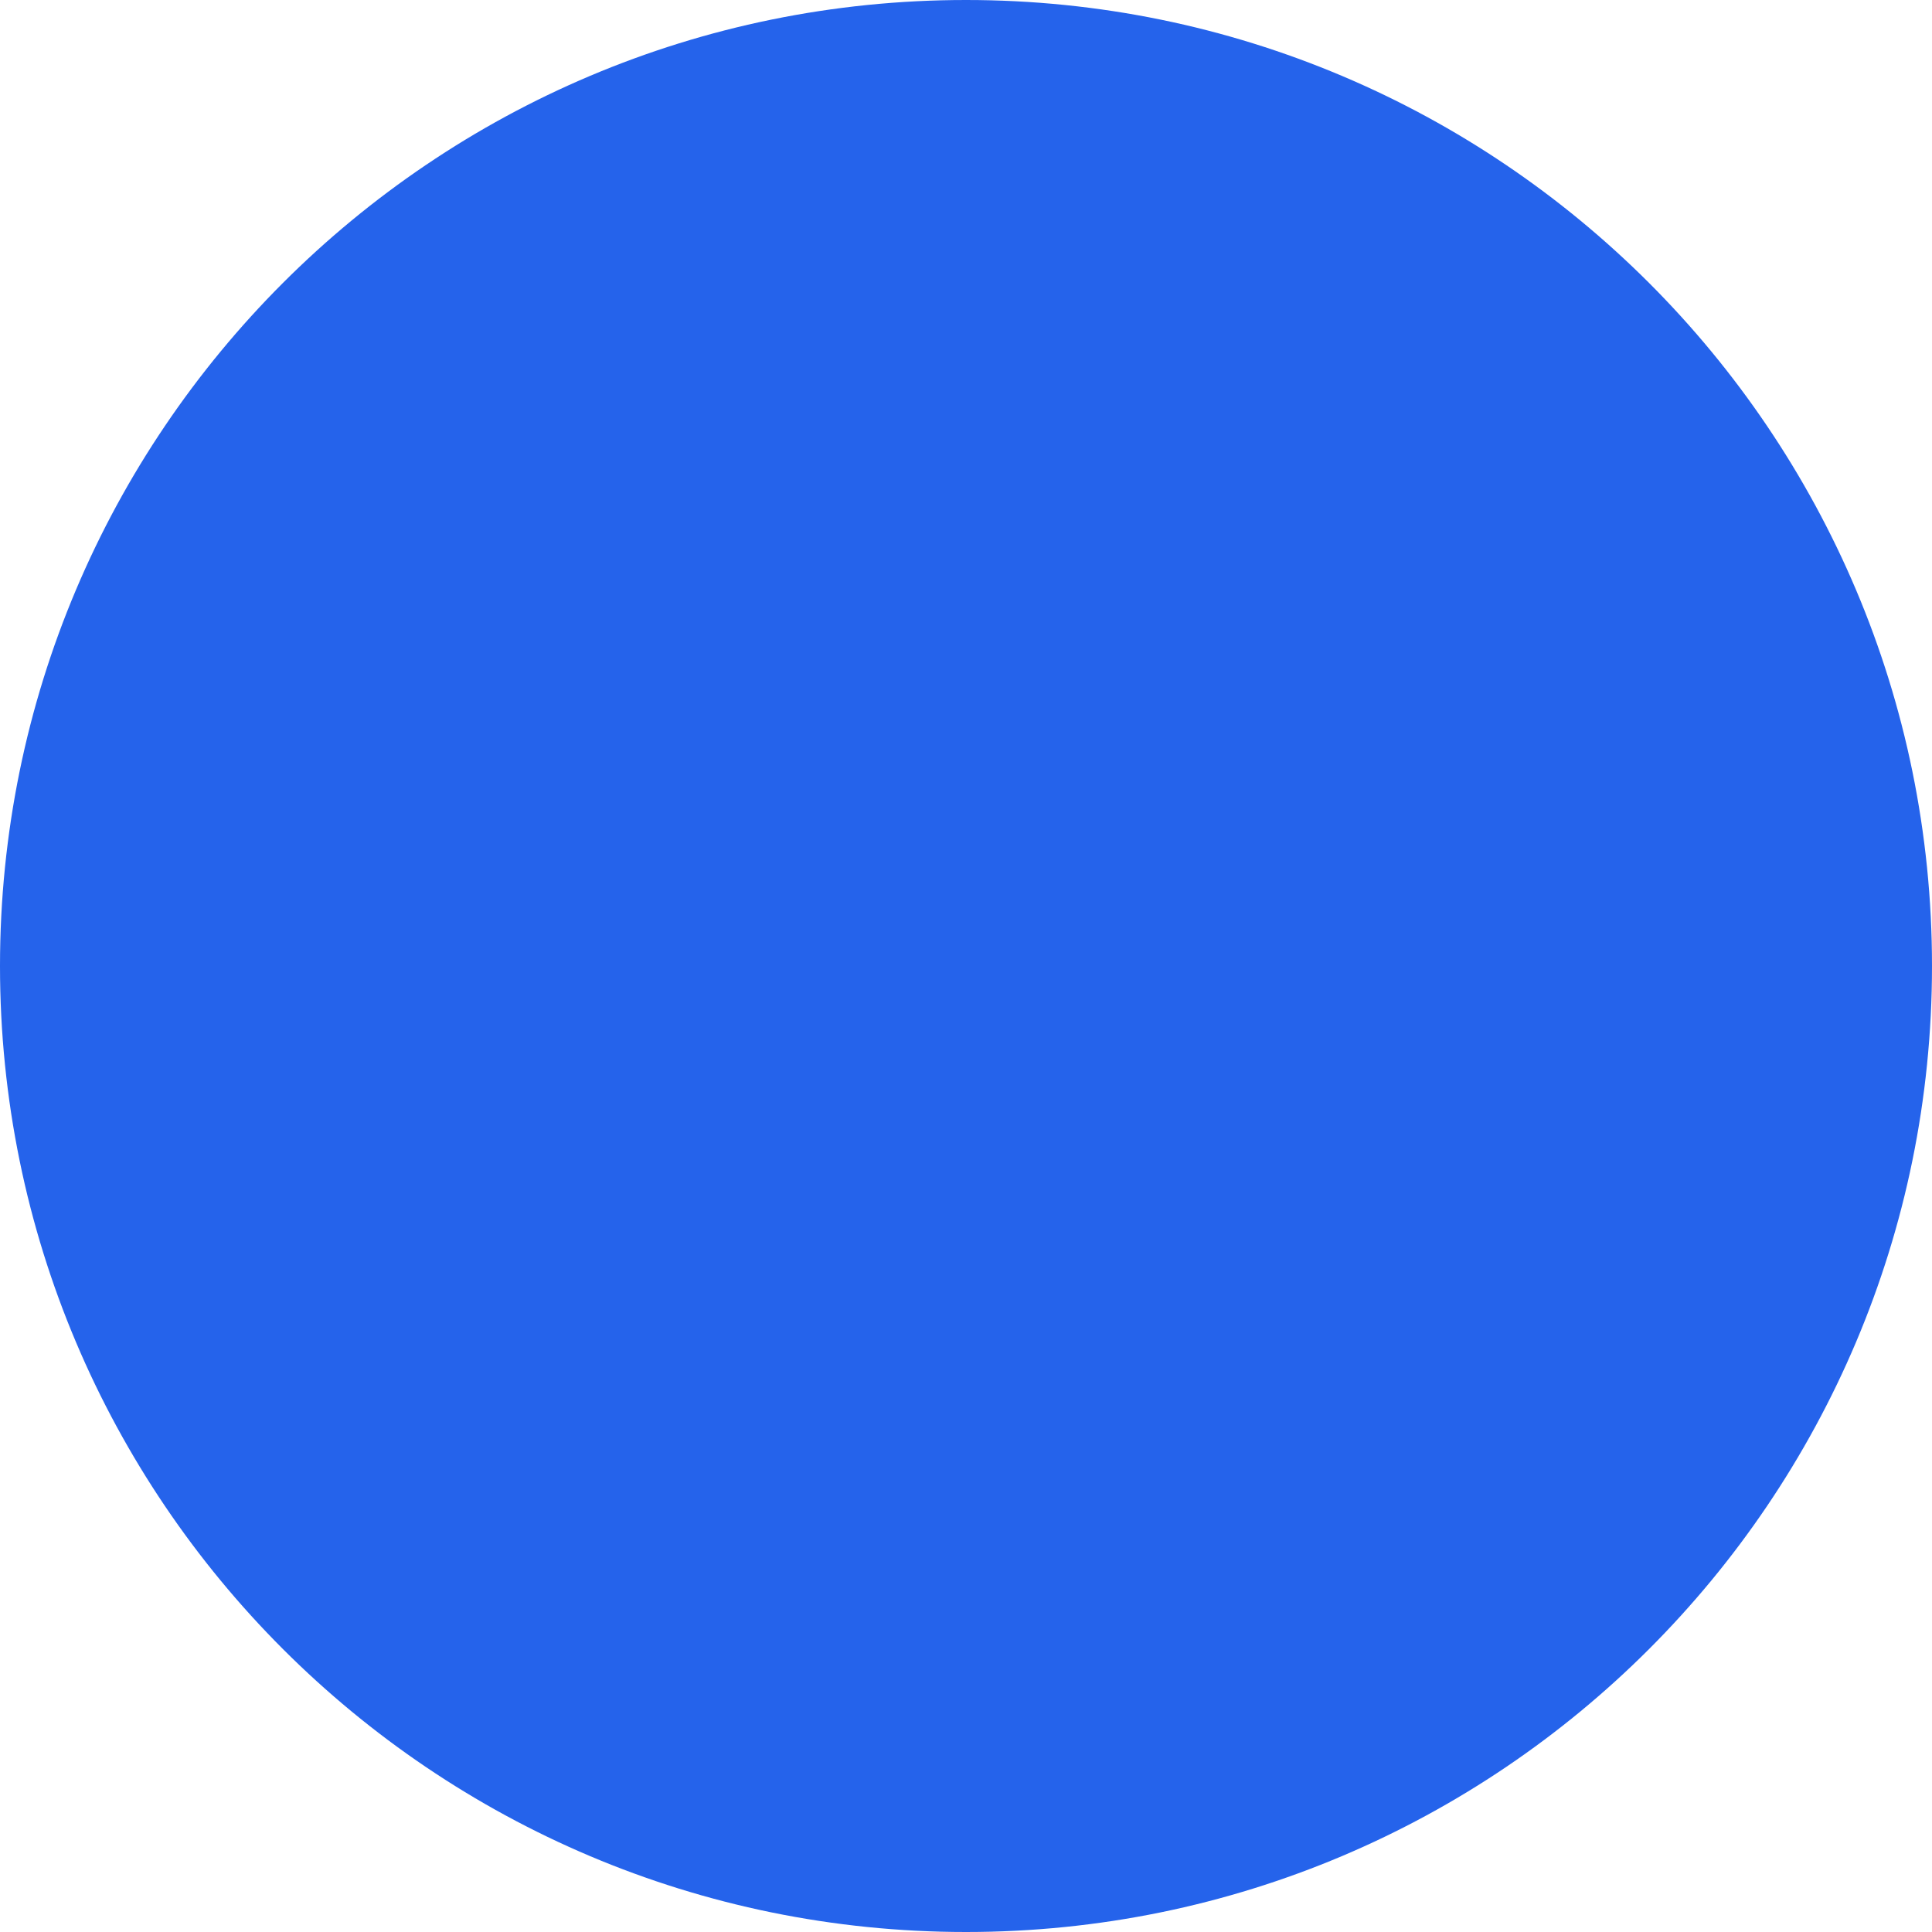
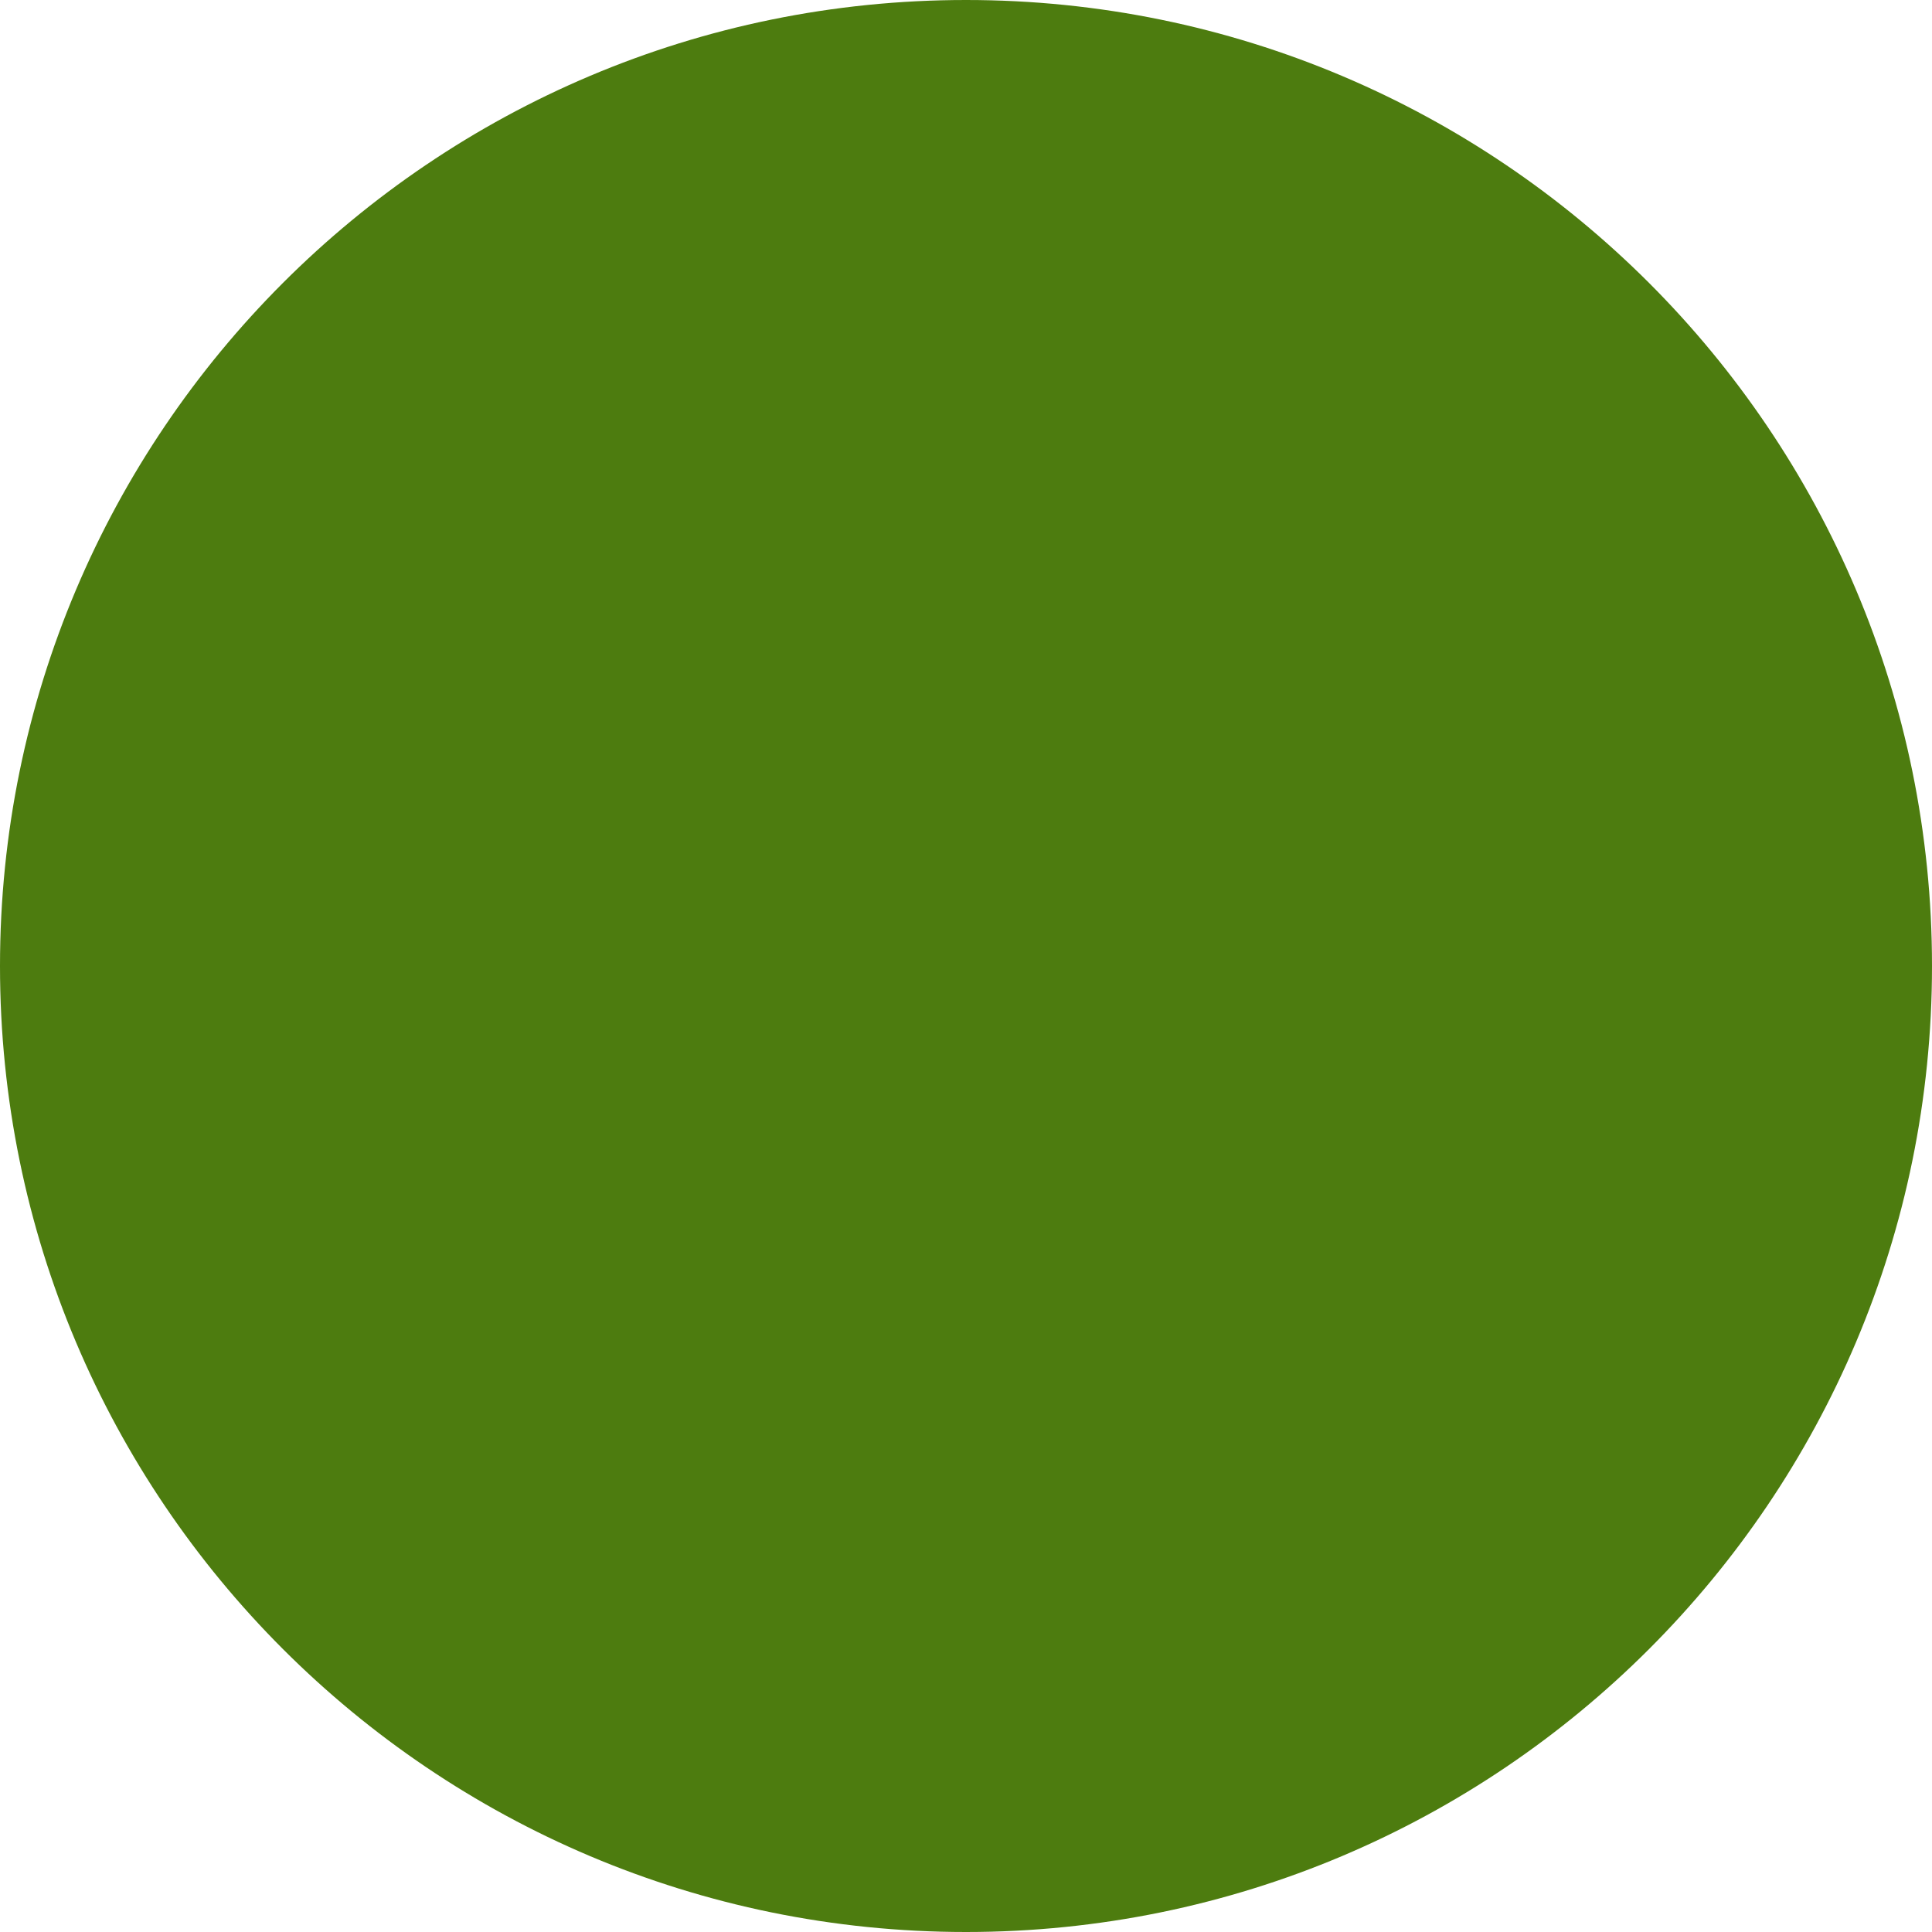
<svg xmlns="http://www.w3.org/2000/svg" width="7" height="7" viewBox="0 0 7 7" fill="none">
-   <path d="M3.5 7C5.433 7 7 5.433 7 3.5C7 1.567 5.433 0 3.5 0C1.567 0 0 1.567 0 3.5C0 5.433 1.567 7 3.5 7Z" fill="#2563EB" />
+   <path d="M3.5 7C5.433 7 7 5.433 7 3.5C7 1.567 5.433 0 3.5 0C1.567 0 0 1.567 0 3.5C0 5.433 1.567 7 3.5 7Z" fill="#4D7C0F" />
</svg>
